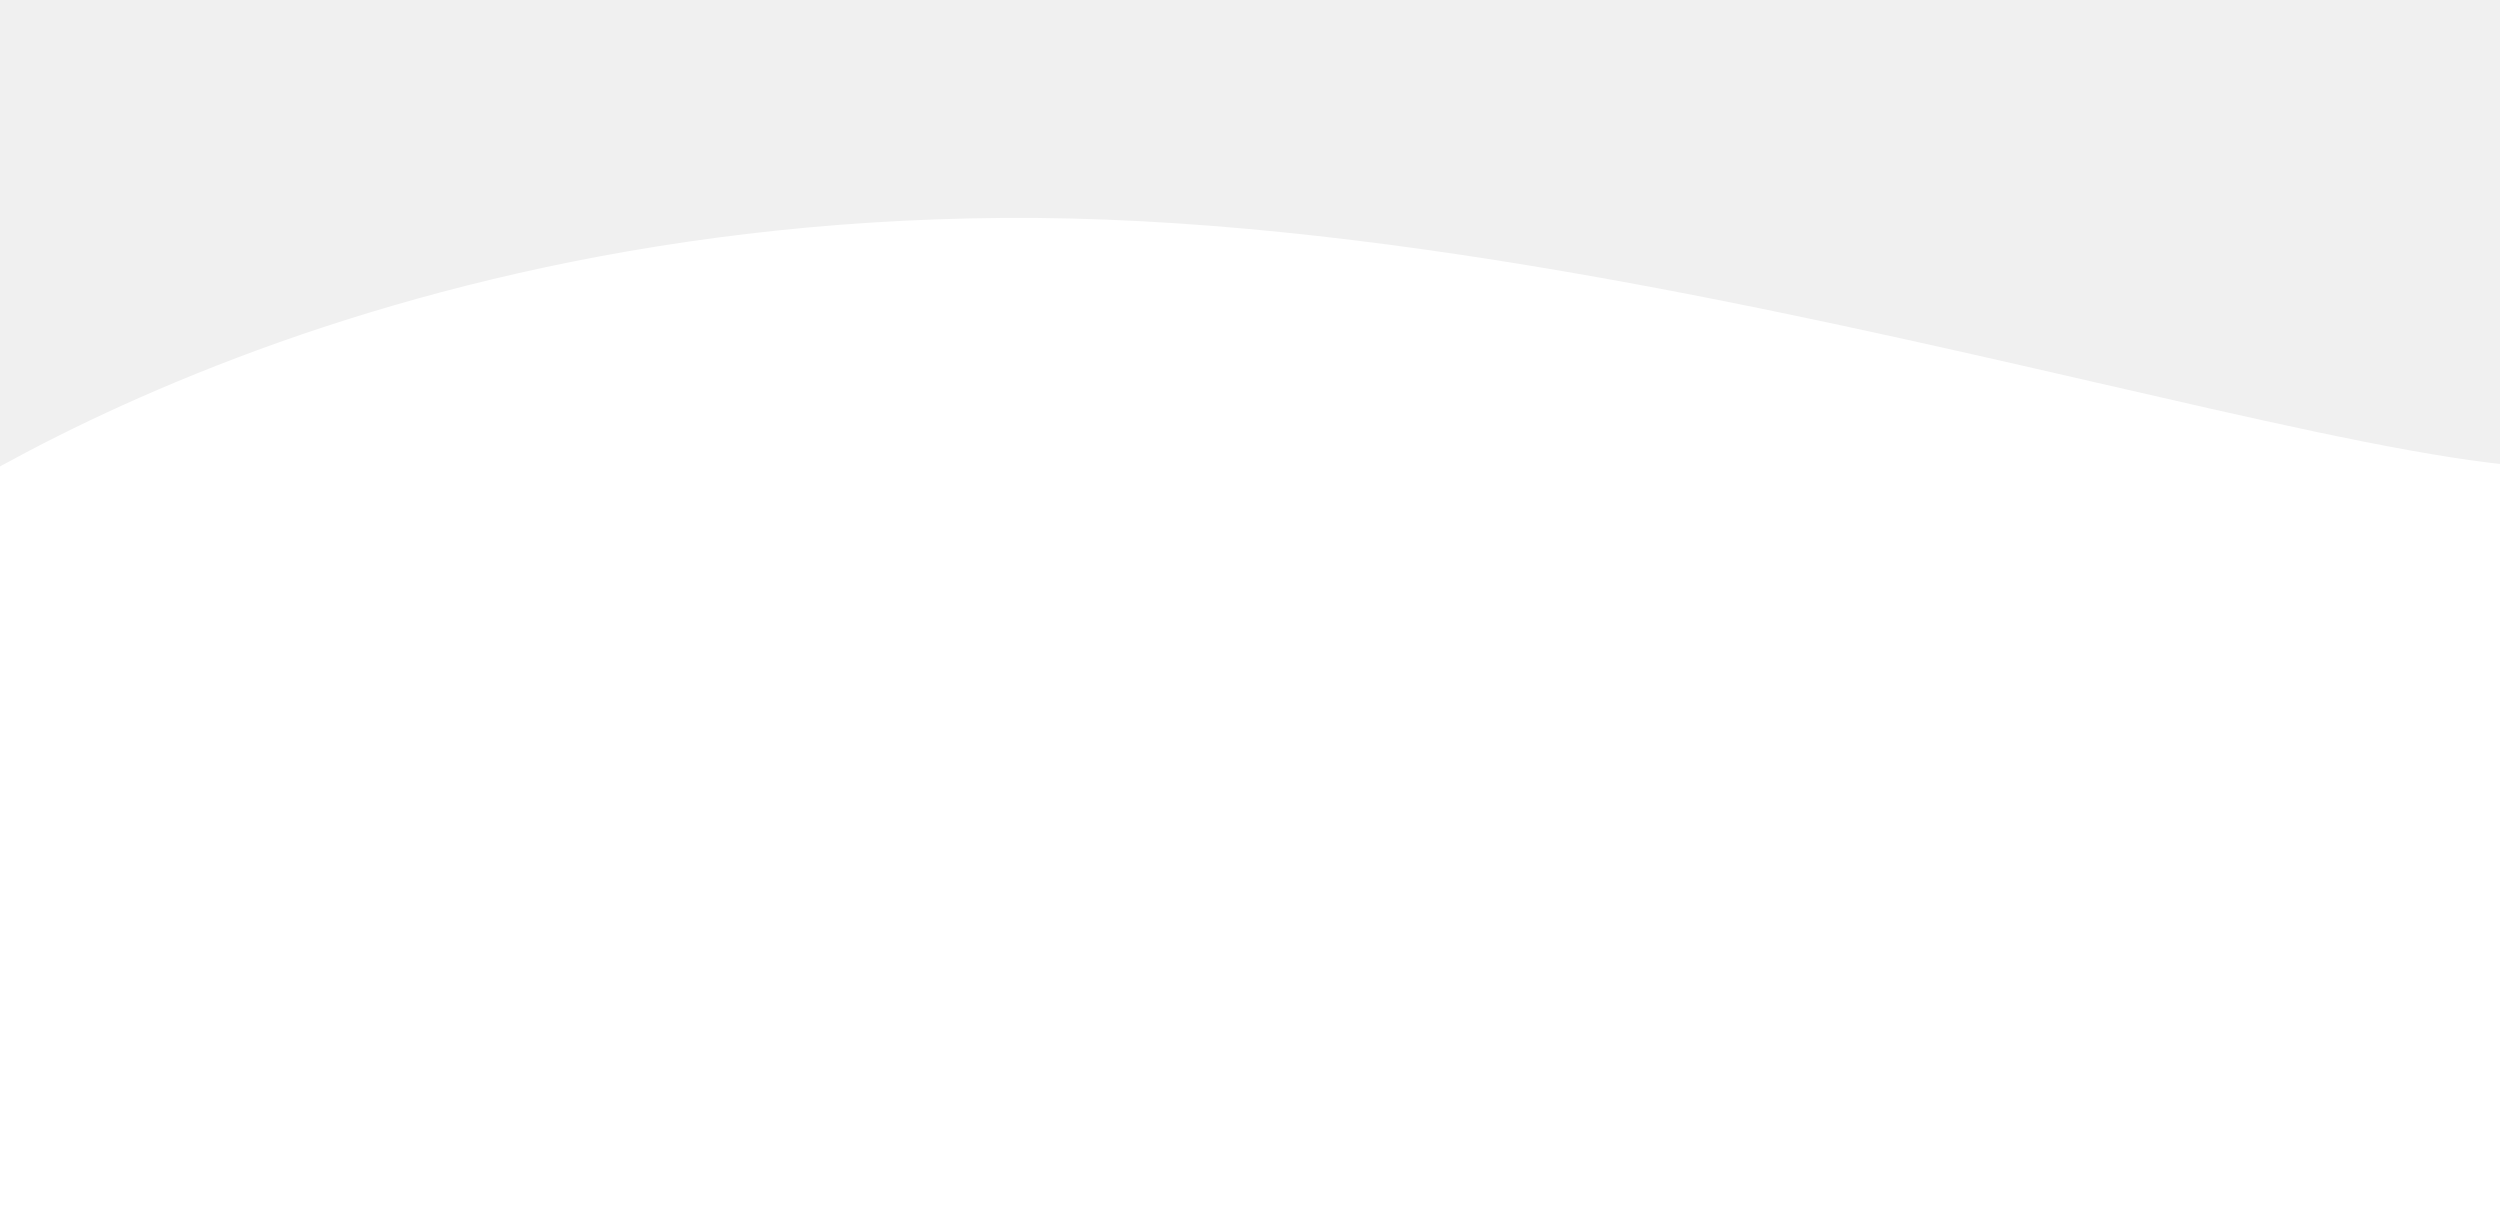
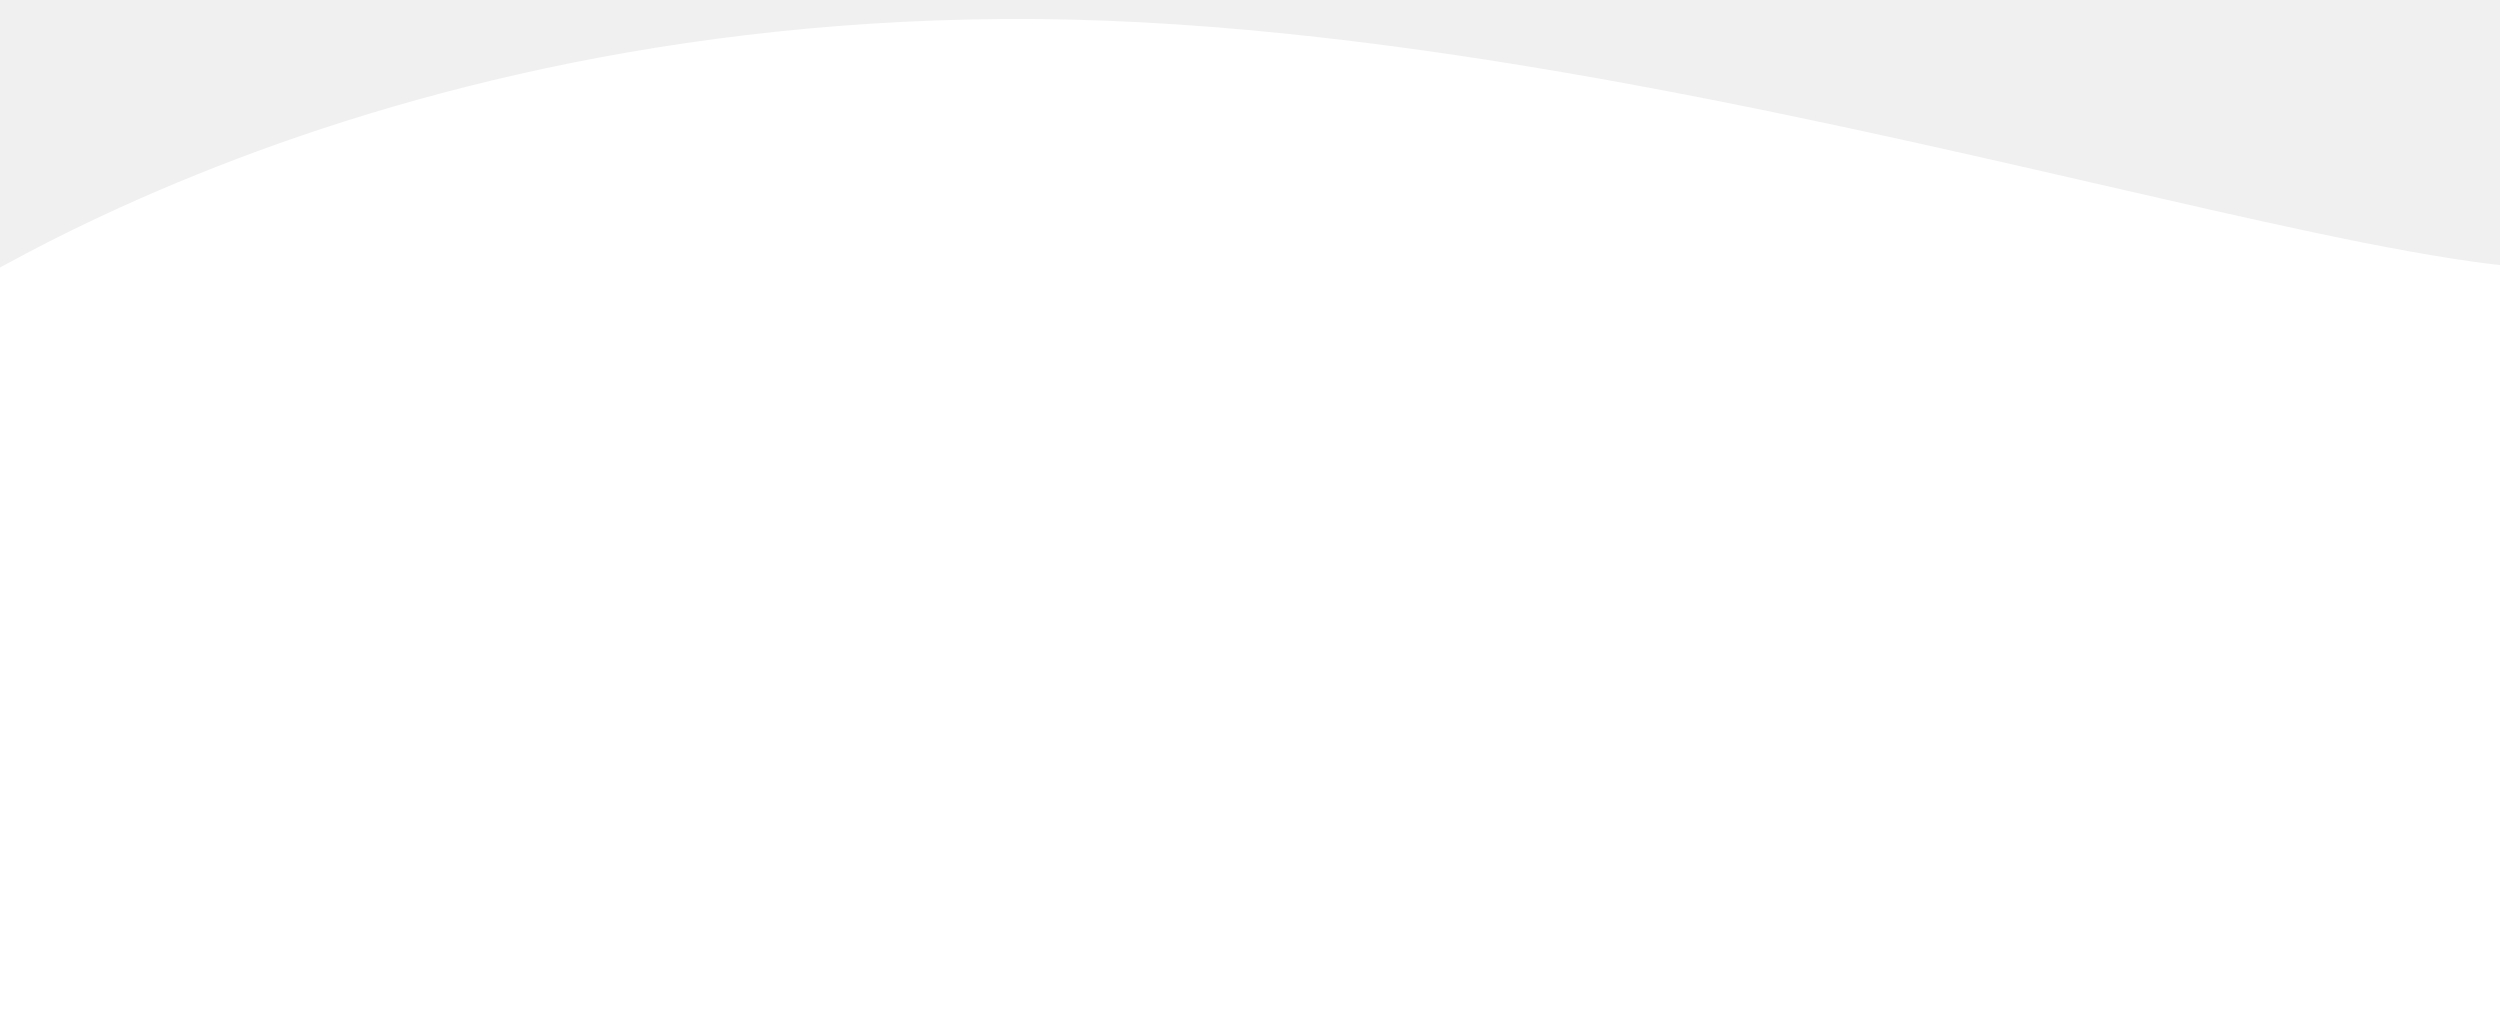
- <svg xmlns="http://www.w3.org/2000/svg" version="1.1" id="Layer_1" x="0px" y="0px" viewBox="0 0 1894 932" style="enable-background:new 0 0 1894 932;" xml:space="preserve">
+ <svg xmlns="http://www.w3.org/2000/svg" version="1.1" id="Layer_1" x="0px" y="0px" viewBox="0 0 1894 781.3" style="enable-background:new 0 0 1894 781.3;" xml:space="preserve">
  <style type="text/css">
- 	.swoop{fill:#FFFFFF;}
+ 	.st0{fill:#FFFFFF;}
</style>
-   <path class="swoop" d="M-108,421.6c0,0,320-252.5,868-256.5c549.6-4,1243,284,1243,157v780H-108V421.6z" />
+   <path class="st0" d="M-108,270.9c0,0,320-252.5,868-256.5c549.6-4,1243,284,1243,157v780H-108V270.9z" />
</svg>
